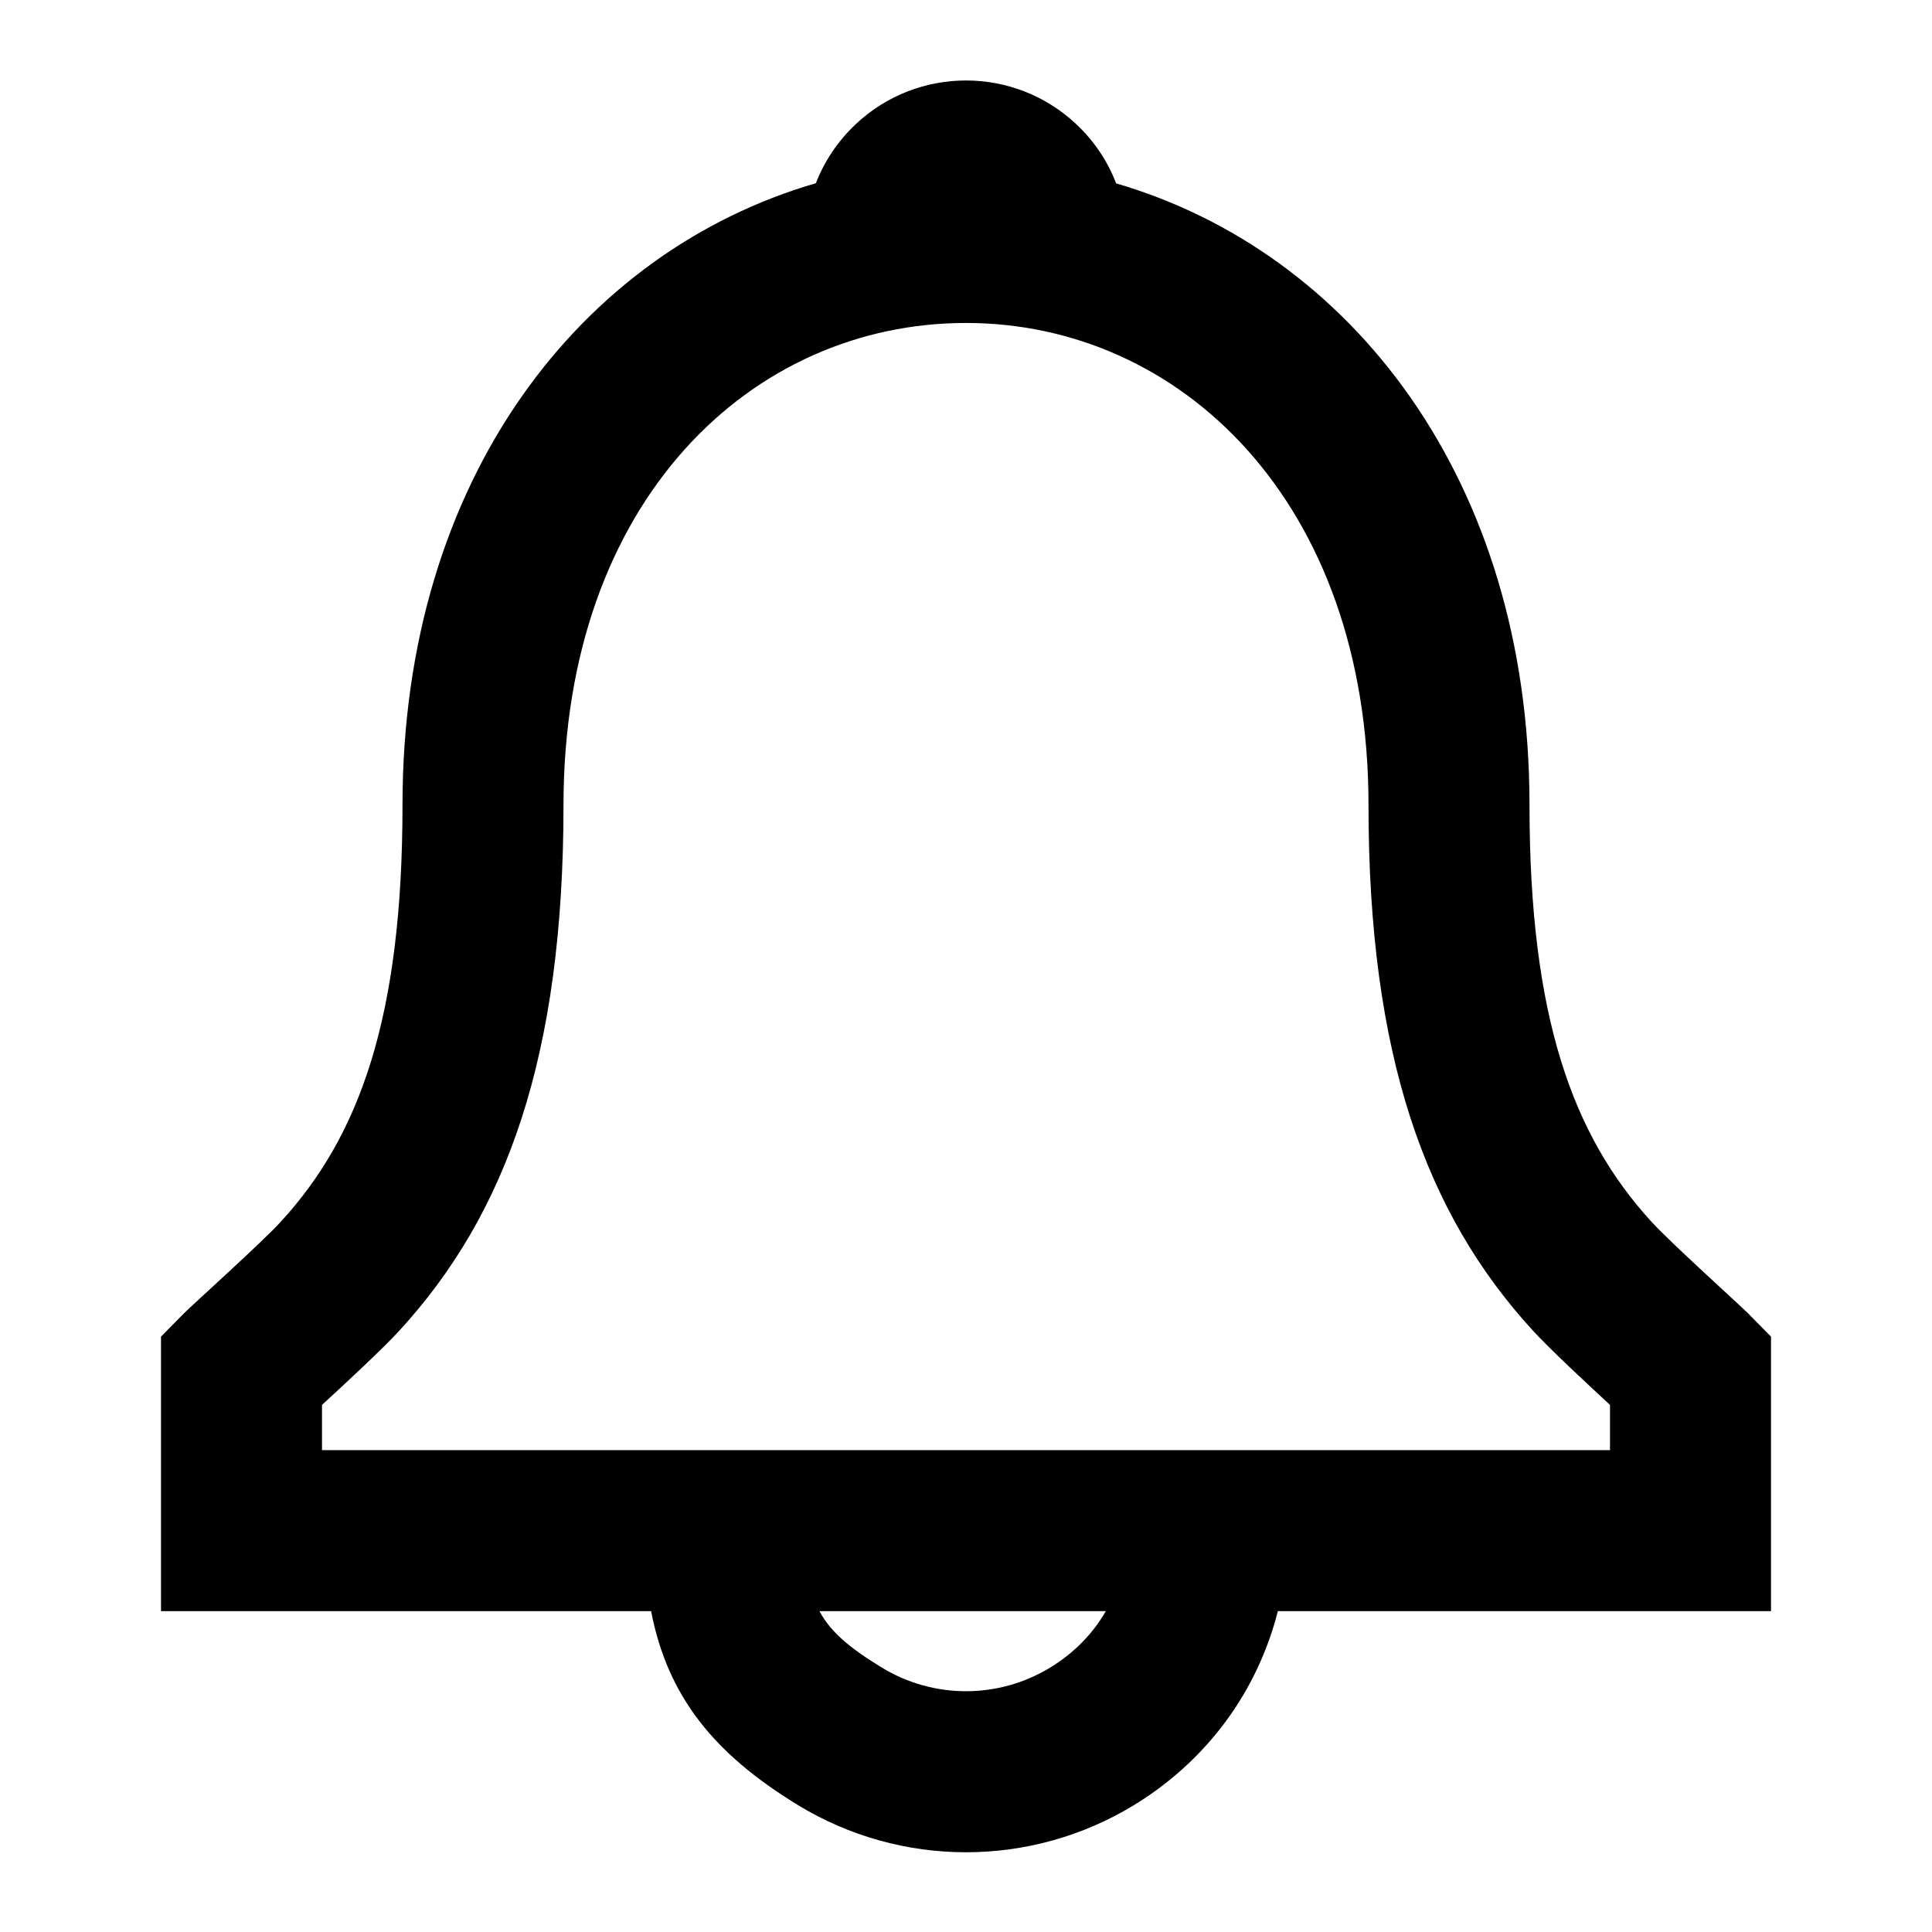
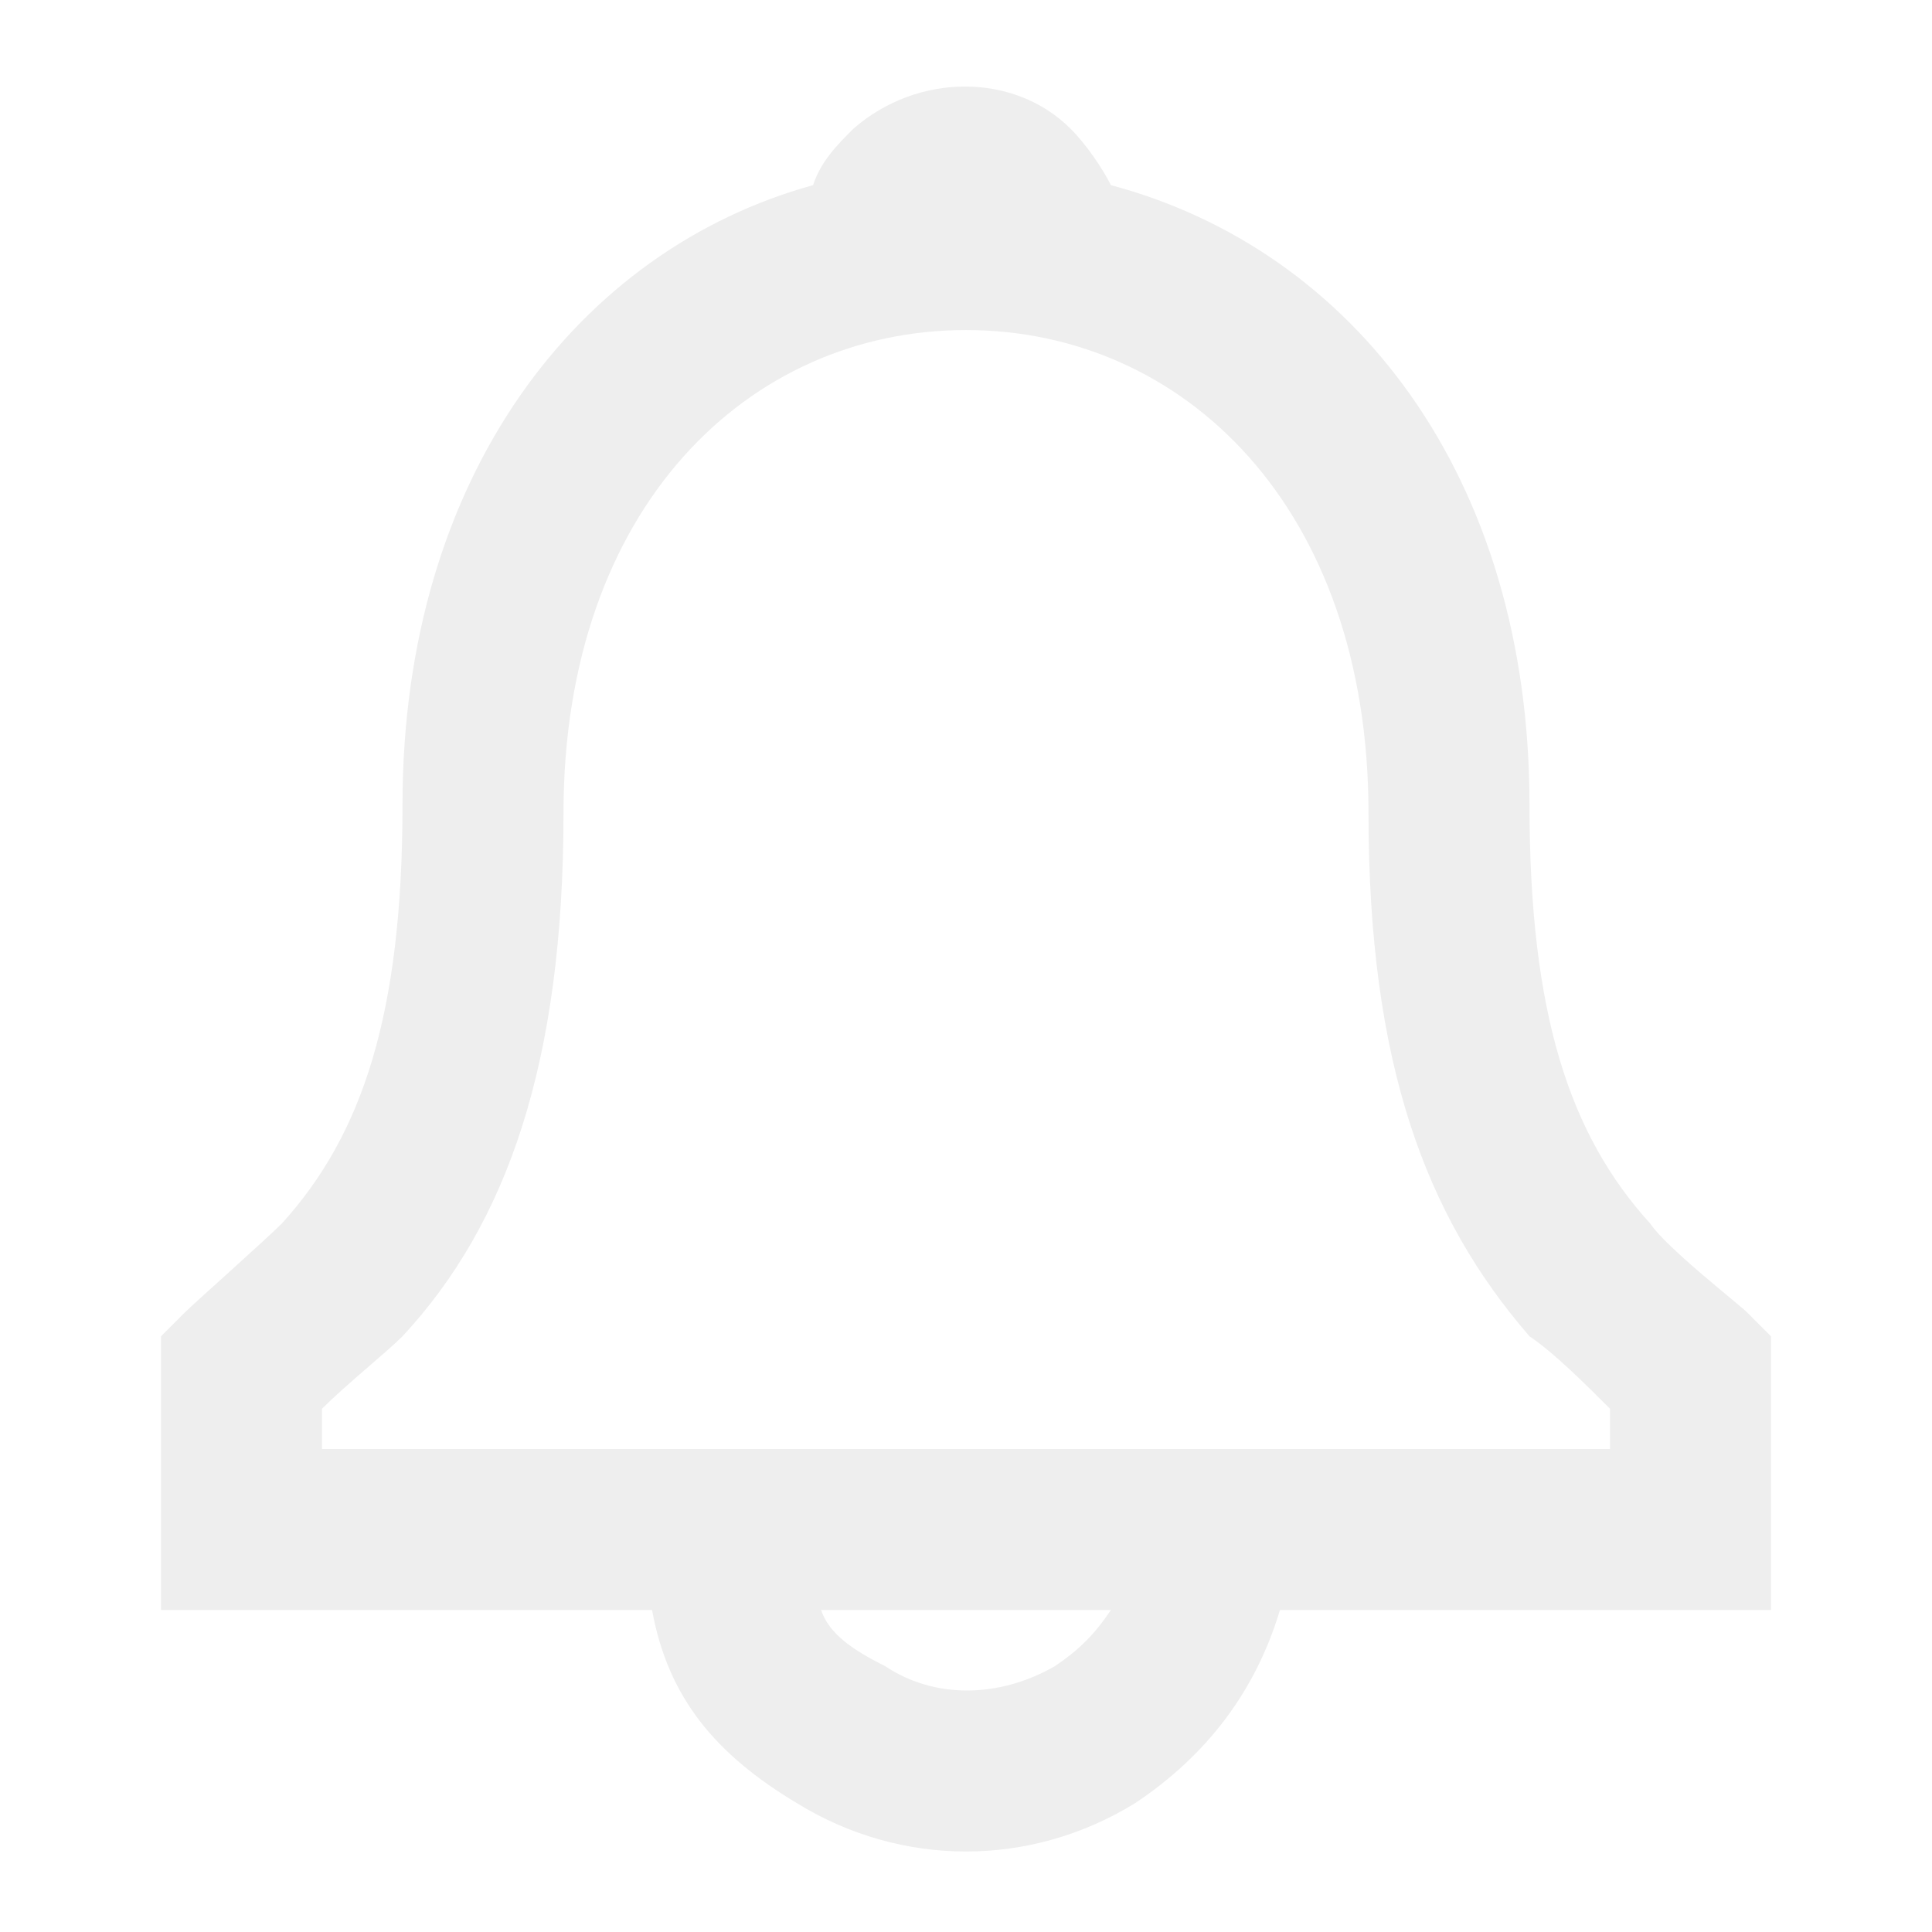
- <svg xmlns="http://www.w3.org/2000/svg" height="24" viewBox="0 0 24 24" width="24">
-   <path d="M10.135,2.276 C10.24,2.005 10.406,1.754 10.631,1.542 C11.4,0.819 12.6,0.819 13.369,1.542 C13.595,1.754 13.761,2.006 13.865,2.278 C16.762,3.123 19,5.941 19,10 C19,12.625 19.532,14.102 20.515,15.177 C20.759,15.443 21.616,16.215 21.712,16.312 L22,16.604 L22,20.014 L15.874,20.014 C15.624,20.999 15.007,21.861 14.088,22.423 C12.806,23.205 11.194,23.205 9.912,22.423 C8.87,21.787 8.294,21.076 8.088,20.014 L2,20.014 L2,16.604 L2.288,16.312 C2.392,16.207 3.244,15.443 3.486,15.179 C4.469,14.11 5,12.634 5,10 C5,5.929 7.235,3.118 10.135,2.276 Z M10.179,20.014 C10.32,20.277 10.561,20.475 10.954,20.715 C11.596,21.107 12.404,21.107 13.046,20.715 C13.343,20.534 13.576,20.294 13.737,20.014 L10.179,20.014 Z M20,17.452 C19.702,17.177 19.251,16.757 19.04,16.527 C17.706,15.07 17,13.108 17,10 C17,6.231 14.66,4.012 12,4.012 C9.333,4.012 7,6.22 7,10 C7,13.118 6.294,15.079 4.958,16.533 C4.748,16.761 4.296,17.181 4,17.452 L4,18.014 L20,18.014 L20,17.452 Z" fill-rule="evenodd" />
+ <svg xmlns="http://www.w3.org/2000/svg" version="1.1" id="레이어_1" x="0px" y="0px" viewBox="0 0 24 24" style="enable-background:new 0 0 24 24;" xml:space="preserve">
+   <style type="text/css">
+ 	.st0{fill:#EEEEEE;}
+ </style>
+   <path class="st0" d="M10.1,2.3c0.1-0.3,0.3-0.5,0.5-0.7c0.8-0.7,2-0.7,2.7,0c0.2,0.2,0.4,0.5,0.5,0.7C16.8,3.1,19,5.9,19,10  c0,2.6,0.5,4.1,1.5,5.2c0.2,0.3,1.1,1,1.2,1.1l0.3,0.3V20h-6.1c-0.3,1-0.9,1.8-1.8,2.4c-1.3,0.8-2.9,0.8-4.2,0  c-1-0.6-1.6-1.3-1.8-2.4H2v-3.4l0.3-0.3c0.1-0.1,1-0.9,1.2-1.1C4.5,14.1,5,12.6,5,10C5,5.9,7.2,3.1,10.1,2.3z M10.2,20  c0.1,0.3,0.4,0.5,0.8,0.7c0.6,0.4,1.4,0.4,2.1,0c0.3-0.2,0.5-0.4,0.7-0.7H10.2z M20,17.5c-0.3-0.3-0.7-0.7-1-0.9  c-1.3-1.5-2-3.4-2-6.5c0-3.8-2.3-6-5-6c-2.7,0-5,2.2-5,6c0,3.1-0.7,5.1-2,6.5c-0.2,0.2-0.7,0.6-1,0.9V18h16V17.5z" />
</svg>
